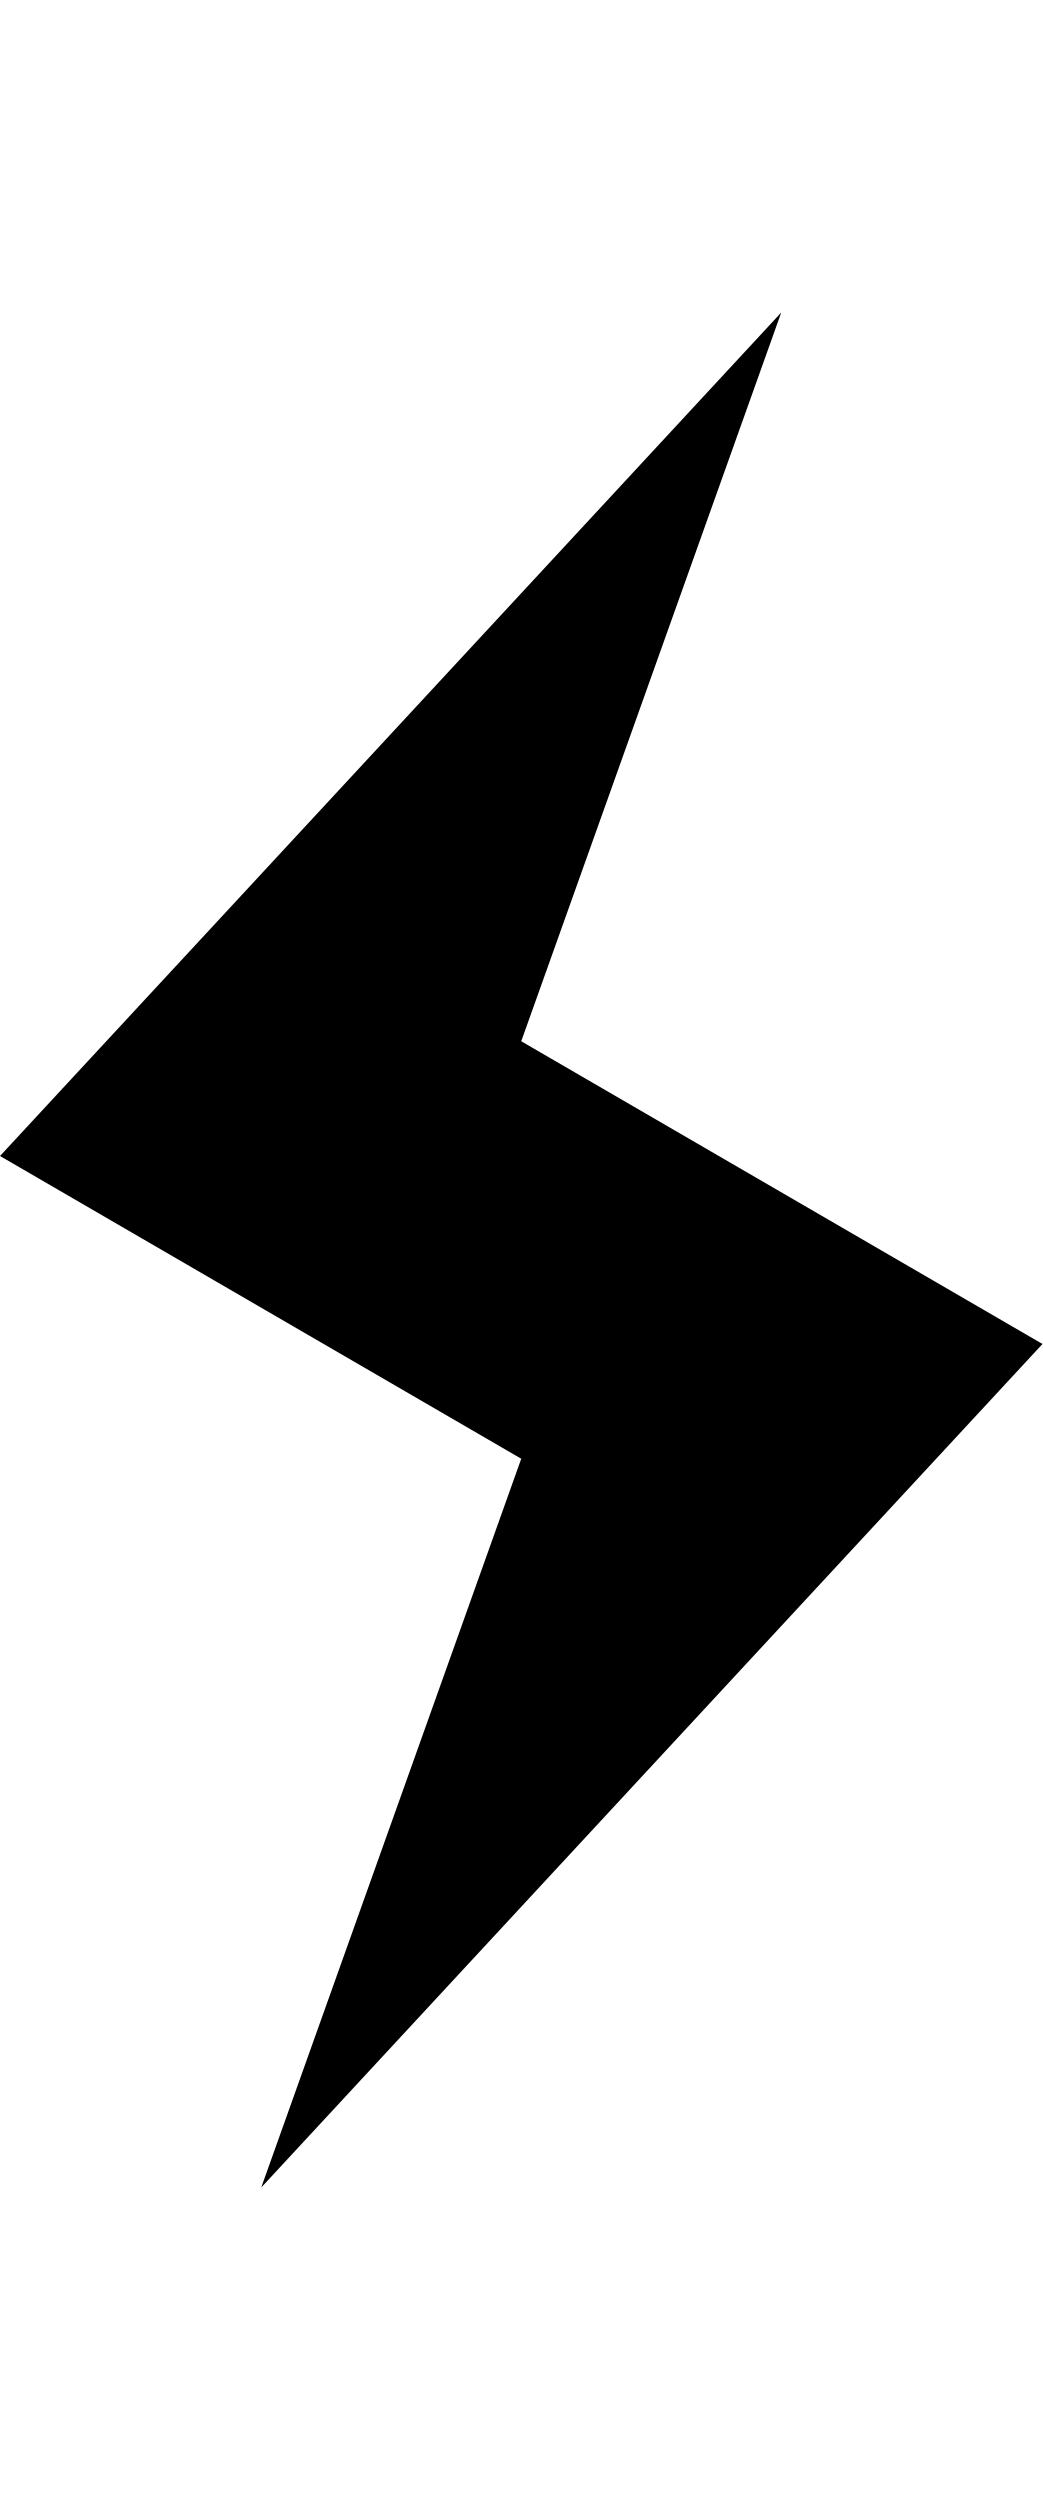
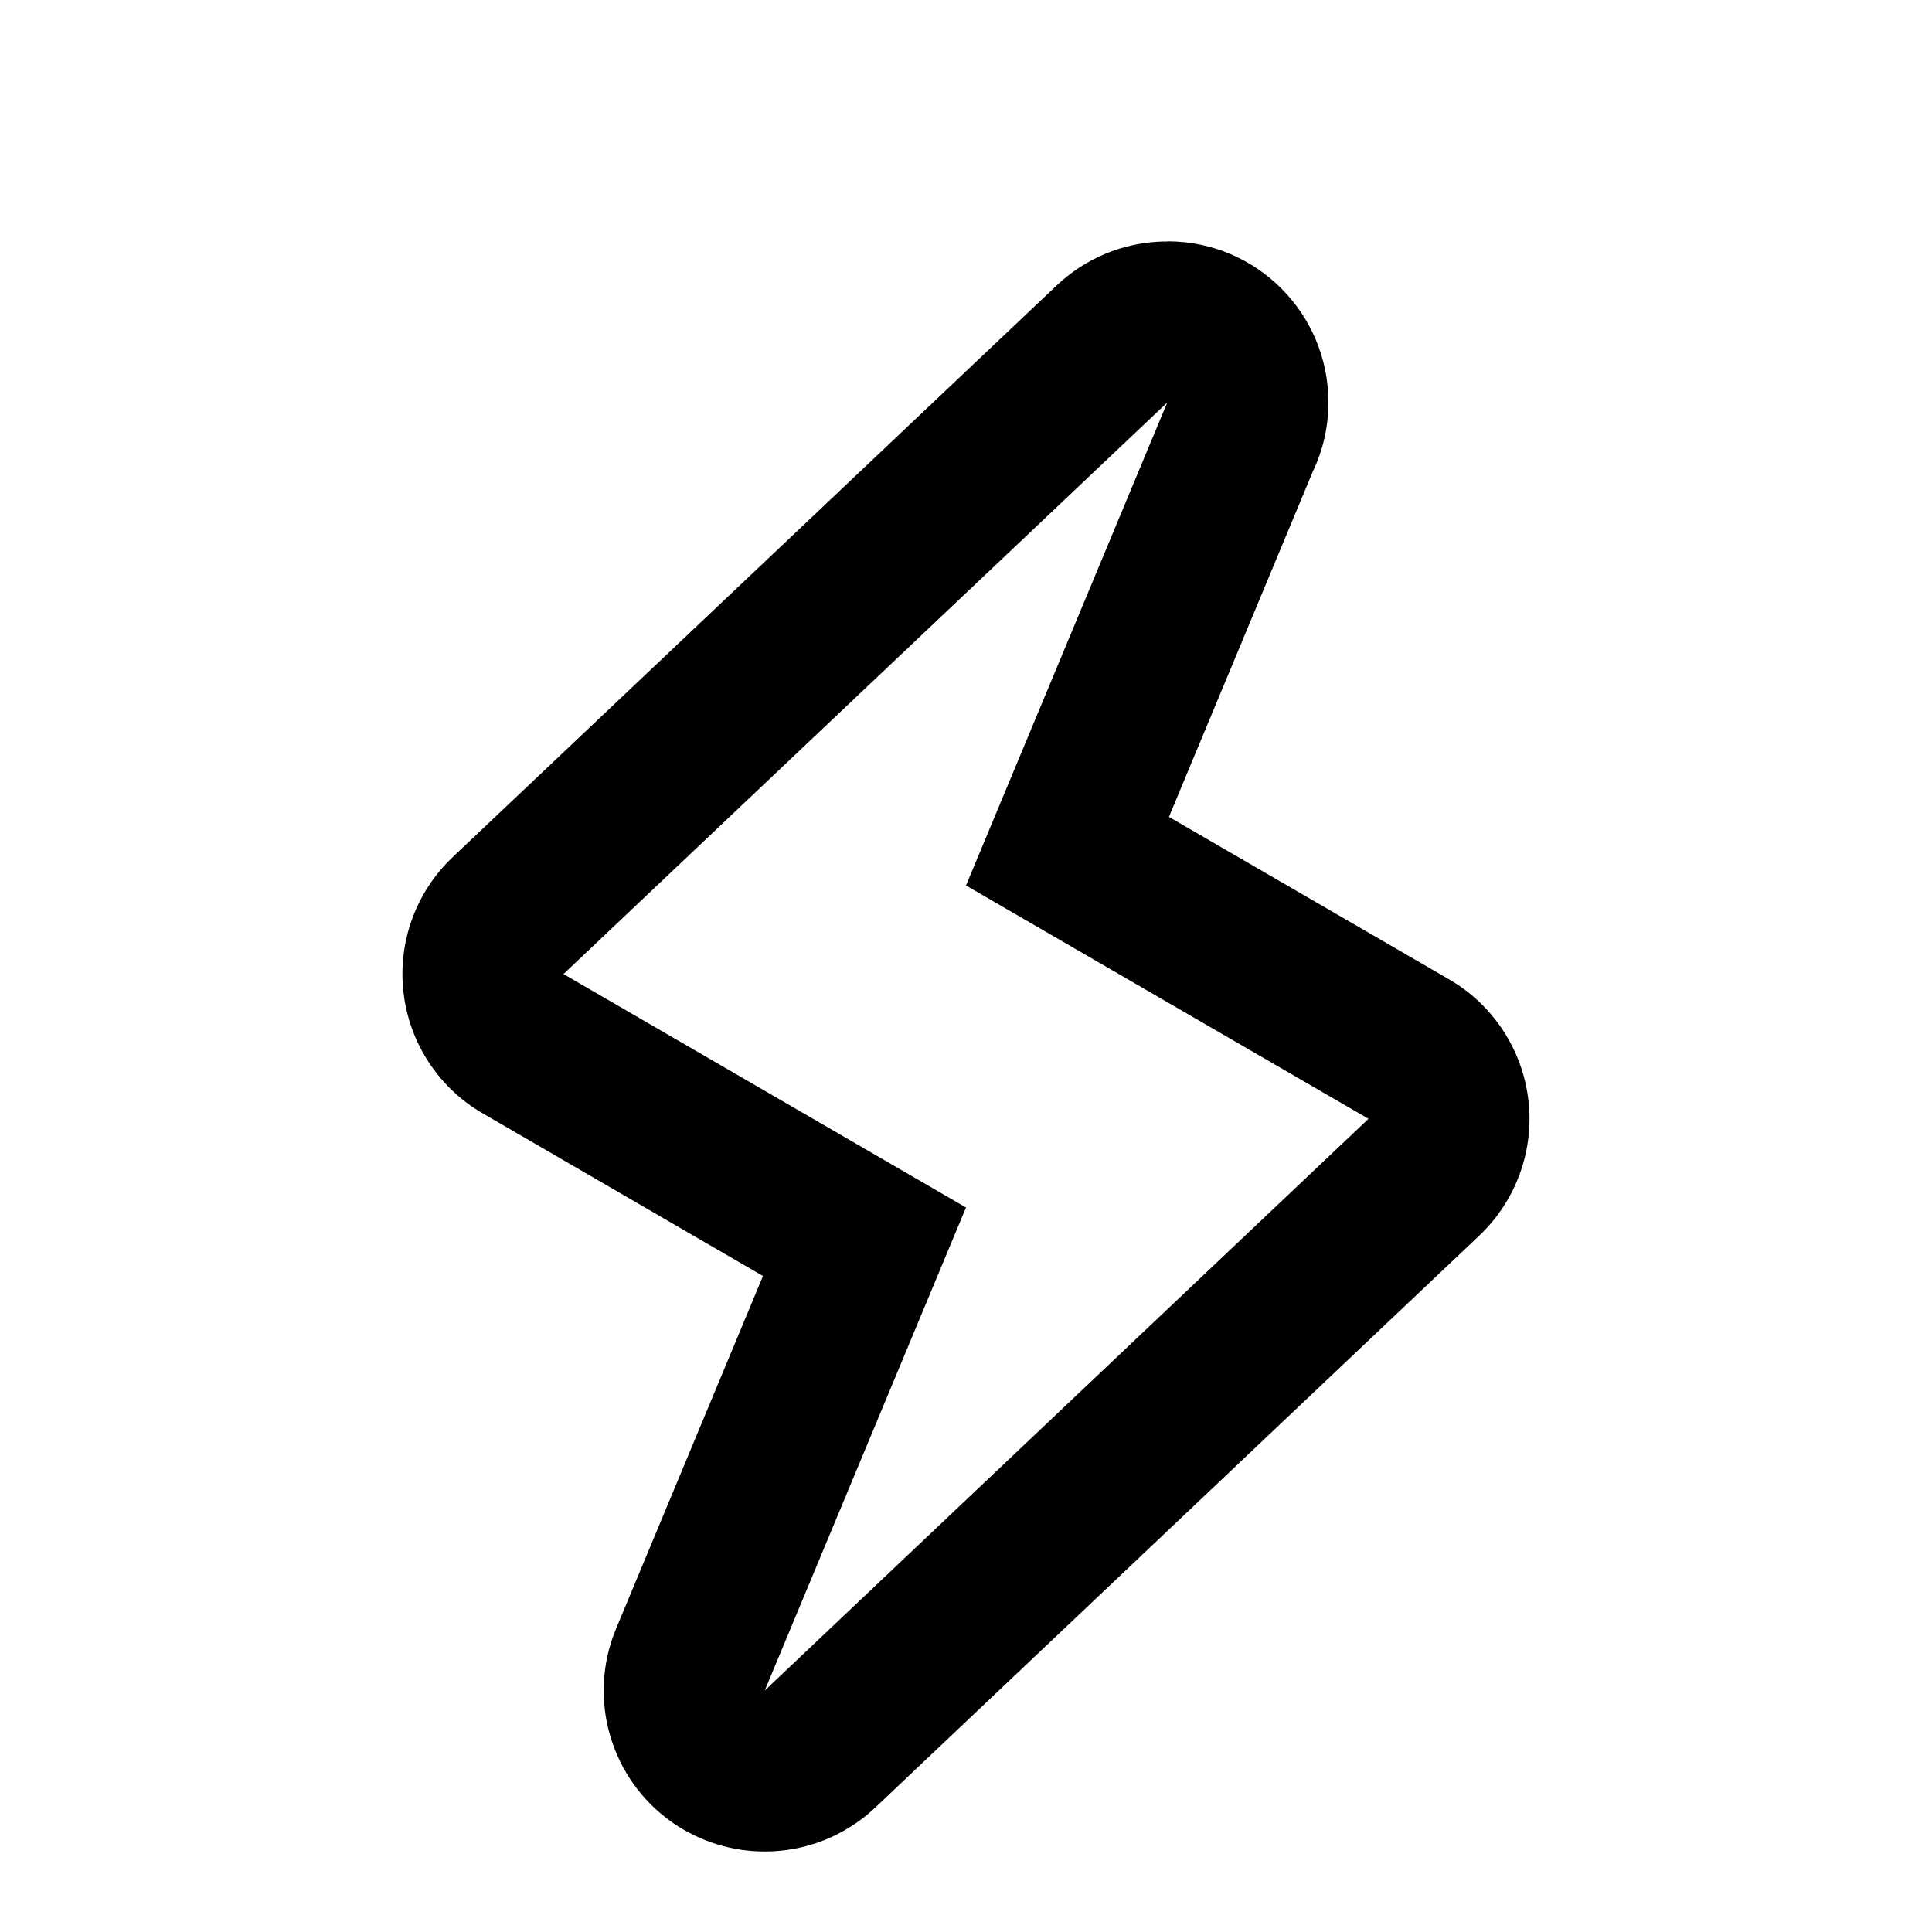
- <svg xmlns="http://www.w3.org/2000/svg" height="1000px" width="416.992px">
+ <svg xmlns="http://www.w3.org/2000/svg" version="1.1" id="Layer_1" x="0px" y="0px" width="24px" height="24px" viewBox="0 0 24 24" style="enable-background:new 0 0 24 24;" xml:space="preserve">
  <g>
-     <path d="M0 462.402c0 0 312.5 -337.402 312.5 -337.402c0 0 -104.004 291.504 -104.004 291.504c0 0 208.496 121.093 208.496 121.093c0 0 -312.5 337.403 -312.5 337.403c0 0 104.004 -291.504 104.004 -291.504c0 0 -208.496 -121.094 -208.496 -121.094" />
+     <path d="M14.5,5h0.005 M14.5,5L12,11l5,2.898L9.5,21l2.5-6l-5-2.9L14.5,5 M14.5,3c-0.016,0-0.032,0-0.047,0   c-0.516,0.012-0.983,0.219-1.332,0.551l-7.497,7.096c-0.458,0.434-0.685,1.058-0.611,1.685c0.073,0.626,0.437,1.182,0.983,1.498   l3.482,2.021l-1.825,4.381c-0.363,0.872-0.067,1.879,0.711,2.416C8.708,22.883,9.105,23,9.5,23c0.498,0,0.993-0.186,1.375-0.548   l7.5-7.102c0.458-0.434,0.685-1.058,0.611-1.685s-0.438-1.182-0.983-1.498l-3.482-2.019l1.788-4.292   c0.124-0.26,0.193-0.551,0.193-0.858c0-1.102-0.889-1.996-1.99-2C14.508,3,14.504,3,14.5,3L14.5,3z" />
  </g>
</svg>
